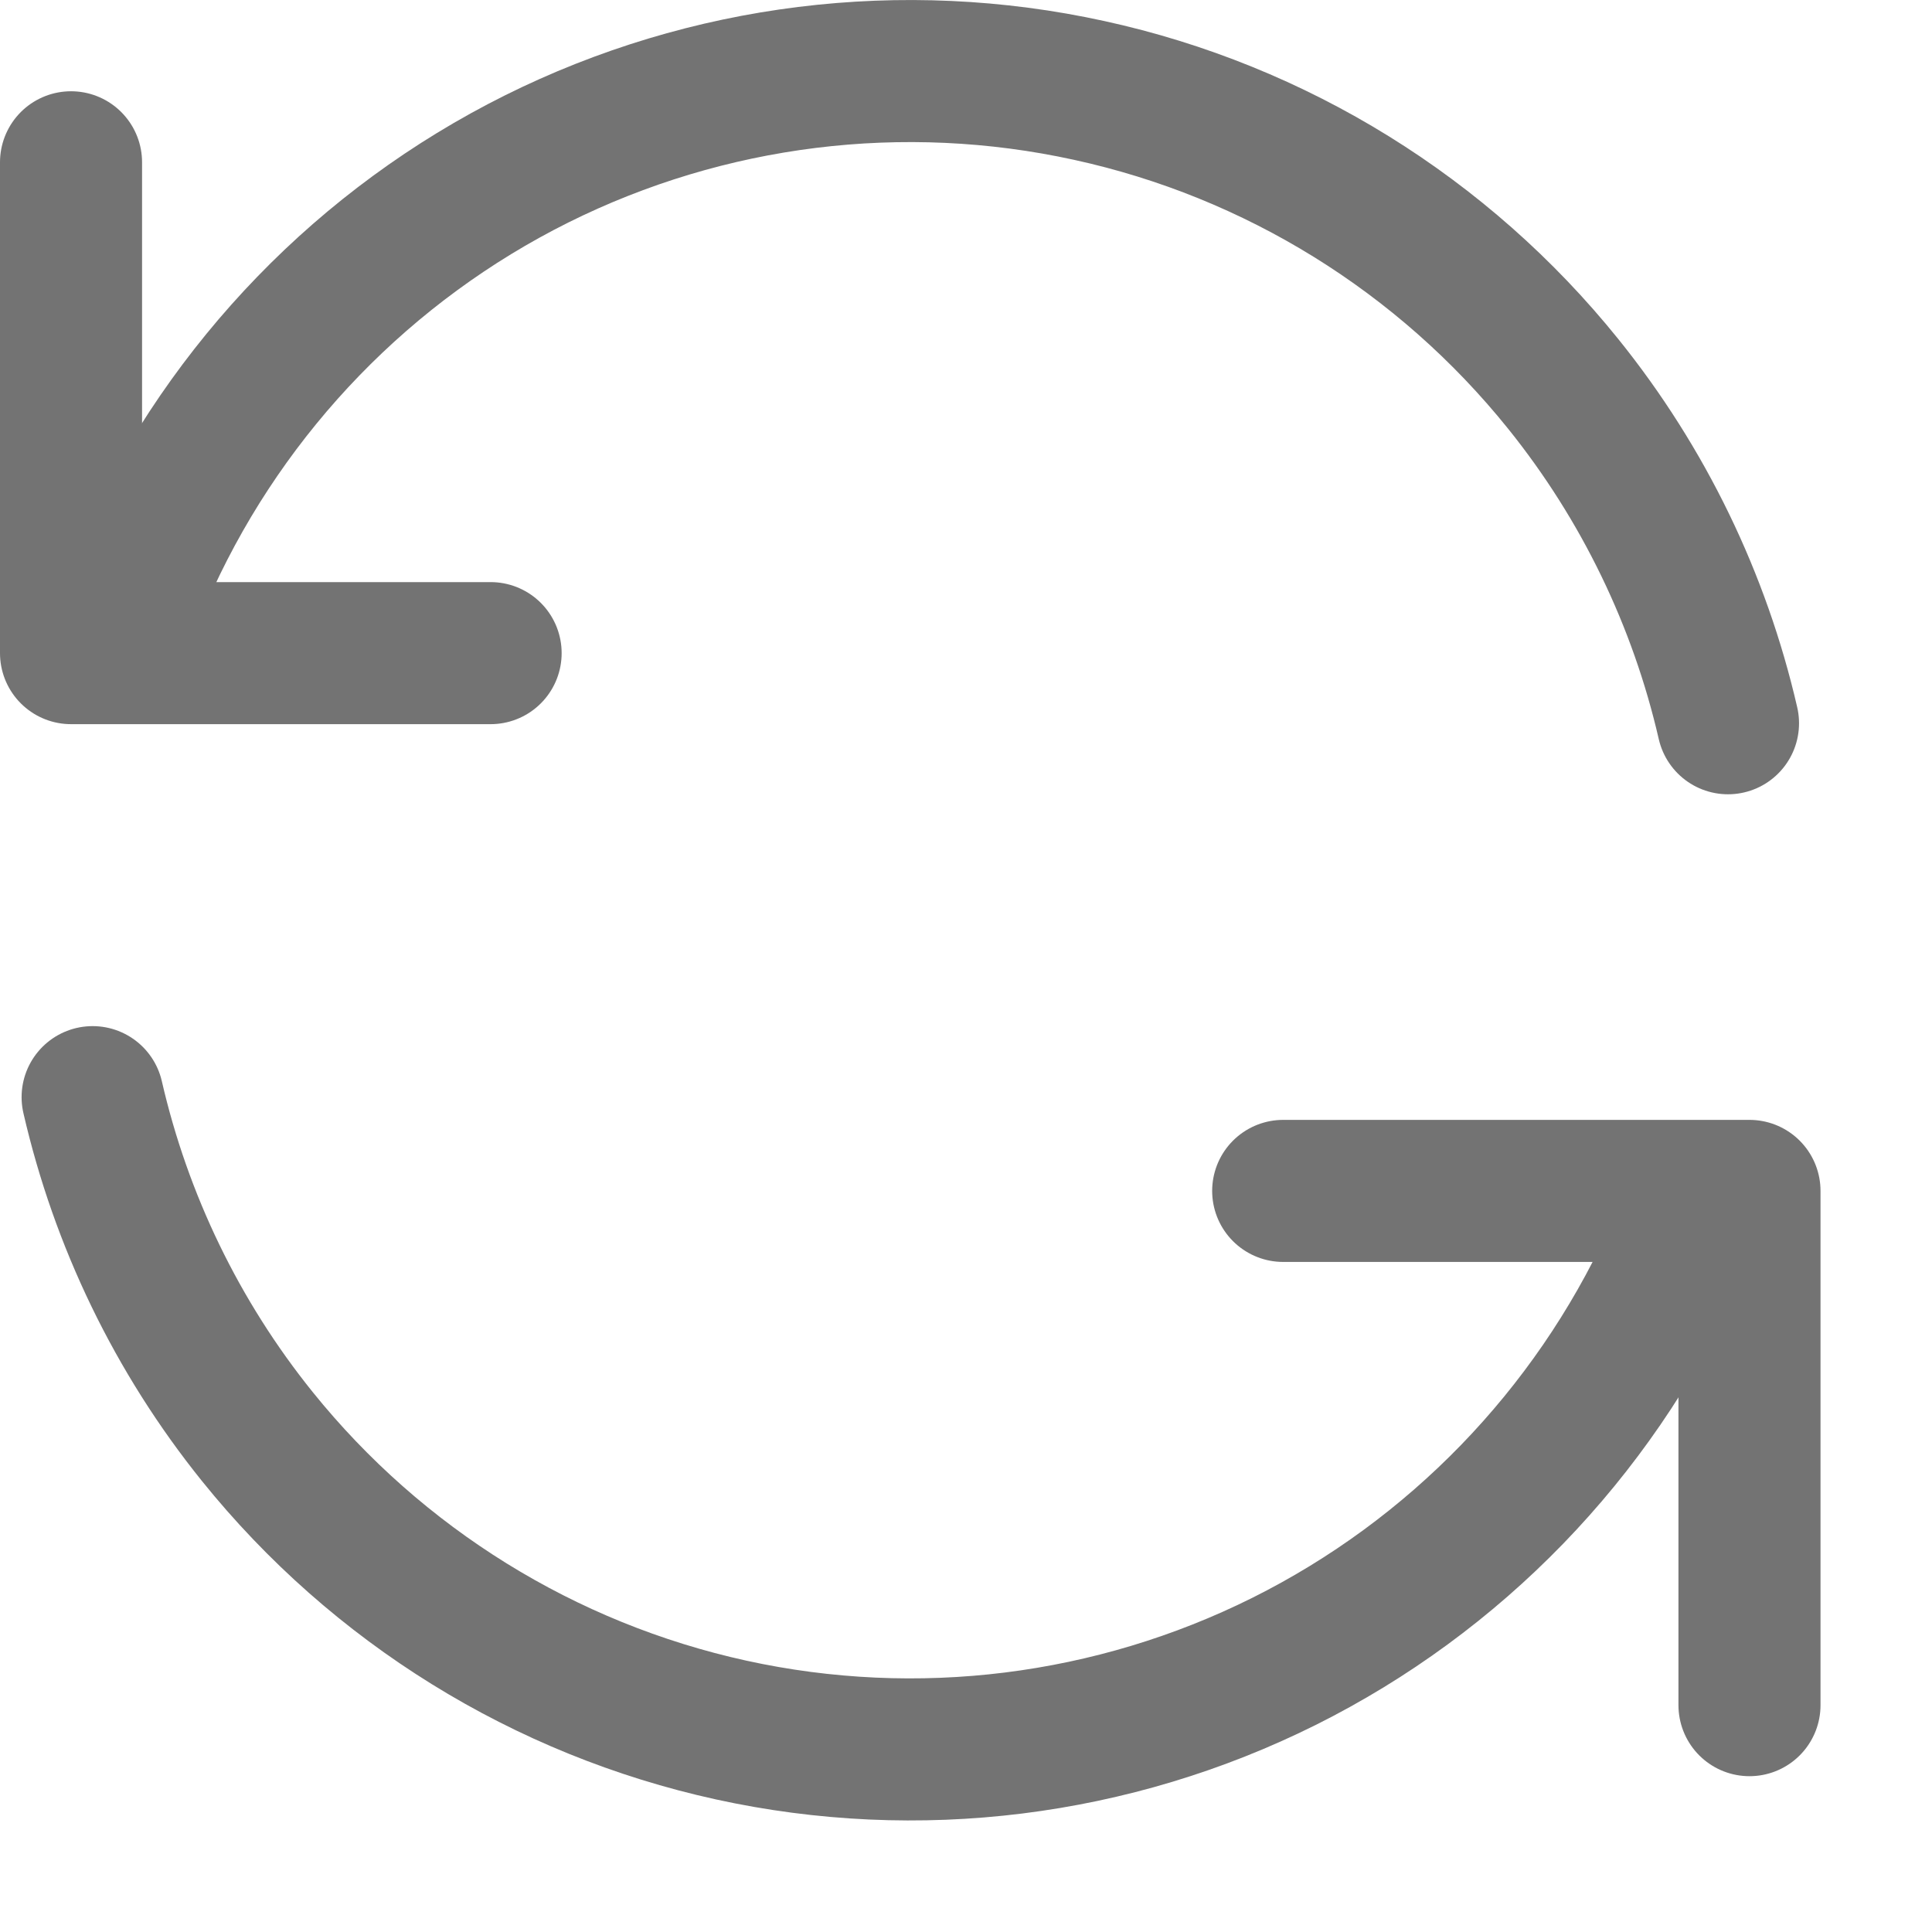
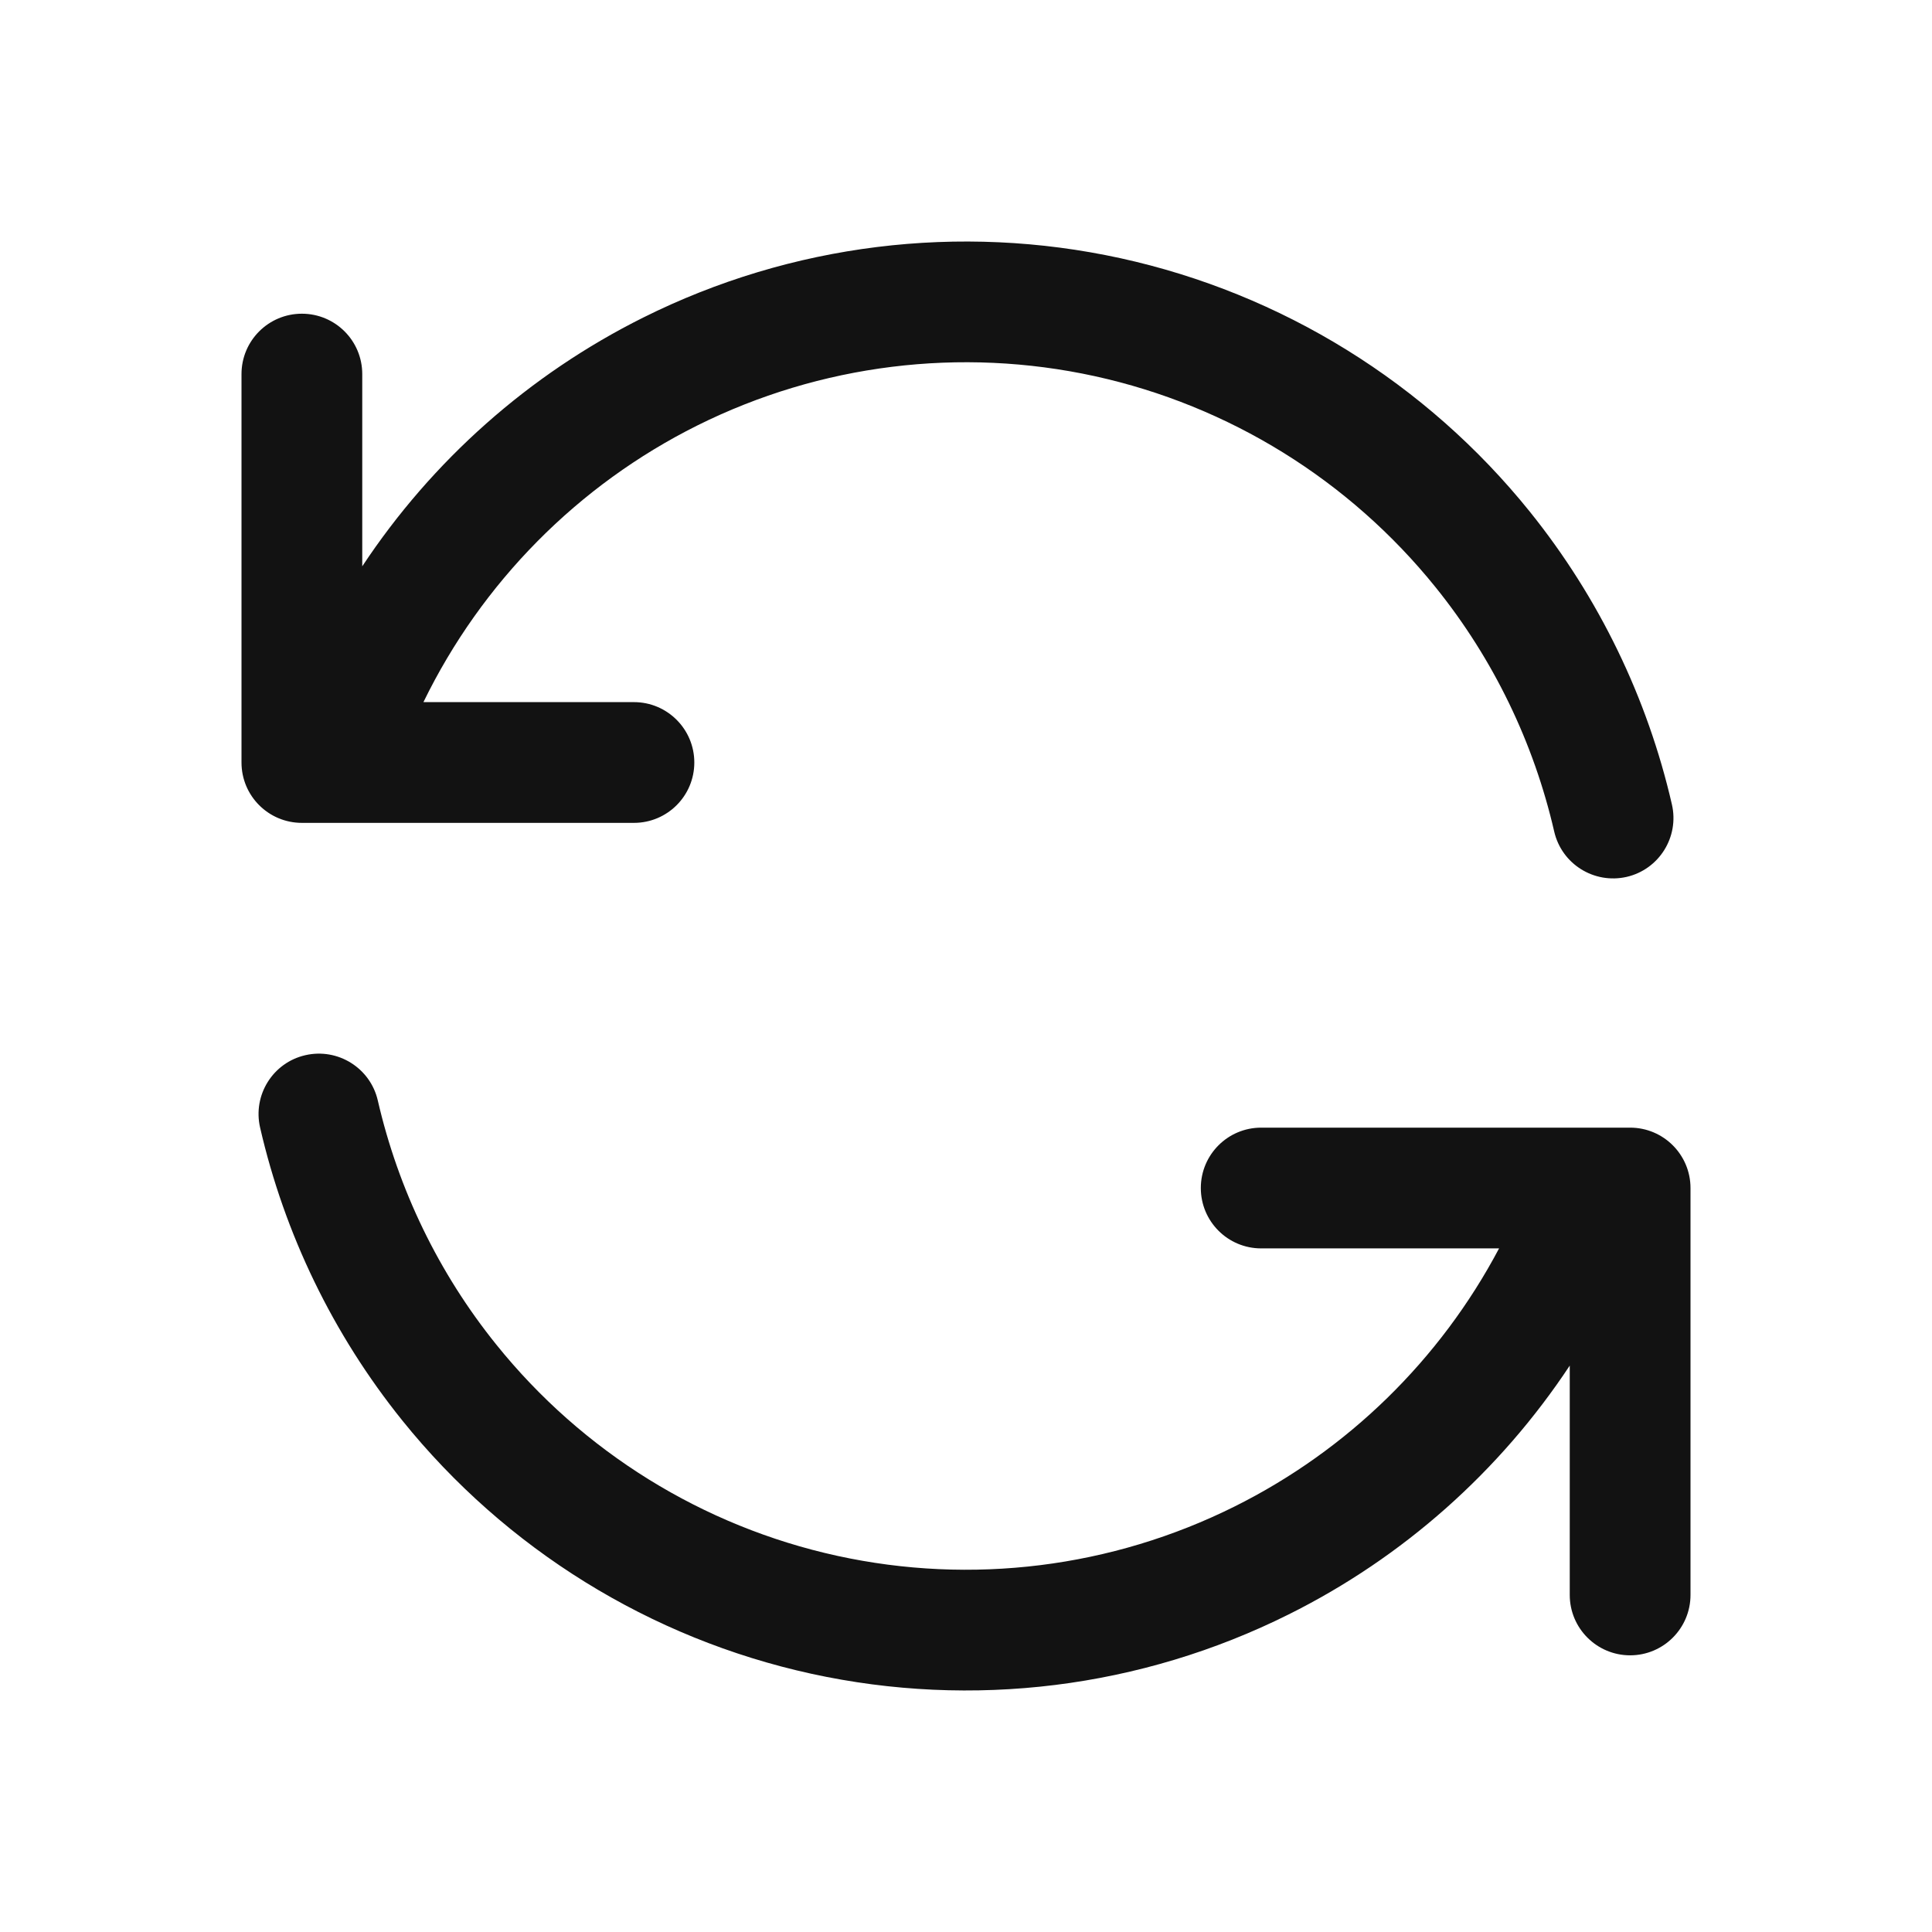
- <svg xmlns="http://www.w3.org/2000/svg" width="17" height="17" viewBox="0 0 17 17" fill="none">
-   <path d="M4.317 5.747H0.625V1.428" stroke="#737373" stroke-width="1.25" stroke-linecap="round" stroke-linejoin="round" />
-   <path d="M1.306 4.924C2.011 3.394 3.216 2.15 4.721 1.399C6.227 0.649 7.943 0.436 9.585 0.796C11.228 1.155 12.699 2.066 13.755 3.378C14.462 4.256 14.955 5.278 15.205 6.364" stroke="#737373" stroke-width="1.25" stroke-linecap="round" stroke-linejoin="round" />
-   <path d="M11.291 10.479H15.394V15.004" stroke="#737373" stroke-width="1.25" stroke-linecap="round" stroke-linejoin="round" />
-   <path d="M14.714 11.094C14.008 12.624 12.803 13.868 11.298 14.619C9.793 15.369 8.077 15.583 6.434 15.223C4.792 14.863 3.321 13.952 2.264 12.64C1.557 11.762 1.065 10.74 0.815 9.654" stroke="#737373" stroke-width="1.25" stroke-linecap="round" stroke-linejoin="round" />
+ <svg xmlns="http://www.w3.org/2000/svg" width="24" height="24" viewBox="0 0 24 24" fill="none">
+   <path d="M13.921 3.208C15.923 3.647 17.716 4.757 19.003 6.355C19.864 7.425 20.465 8.671 20.769 9.993C20.862 10.397 20.61 10.8 20.207 10.893C19.803 10.985 19.4 10.734 19.307 10.33C19.053 9.227 18.553 8.188 17.834 7.296C16.761 5.964 15.268 5.039 13.6 4.673C11.932 4.308 10.19 4.524 8.661 5.286C7.18 6.025 5.985 7.234 5.26 8.722H7.875C8.289 8.722 8.625 9.058 8.625 9.472C8.625 9.887 8.289 10.222 7.875 10.222H3.75C3.336 10.222 3 9.887 3 9.472V4.647C3 4.232 3.336 3.897 3.75 3.897C4.164 3.897 4.5 4.232 4.5 4.647V7.035C5.369 5.722 6.57 4.653 7.992 3.944C9.827 3.029 11.918 2.77 13.921 3.208Z" fill="#121212" />
+   <path d="M14.917 14.758C14.917 14.344 15.252 14.008 15.667 14.008H20.25C20.664 14.008 21 14.344 21 14.758V19.813C21 20.227 20.664 20.563 20.25 20.563C19.836 20.563 19.5 20.227 19.5 19.813V16.964C18.631 18.277 17.43 19.347 16.008 20.055C14.173 20.971 12.082 21.23 10.079 20.792C8.077 20.354 6.284 19.243 4.997 17.645C4.136 16.575 3.535 15.329 3.231 14.007C3.138 13.603 3.39 13.2 3.793 13.108C4.197 13.015 4.6 13.267 4.693 13.67C4.947 14.773 5.447 15.812 6.166 16.704C7.238 18.036 8.732 18.962 10.4 19.327C12.068 19.692 13.81 19.476 15.339 18.713C16.743 18.013 17.89 16.891 18.622 15.508H15.667C15.252 15.508 14.917 15.172 14.917 14.758Z" fill="#121212" />
</svg>
